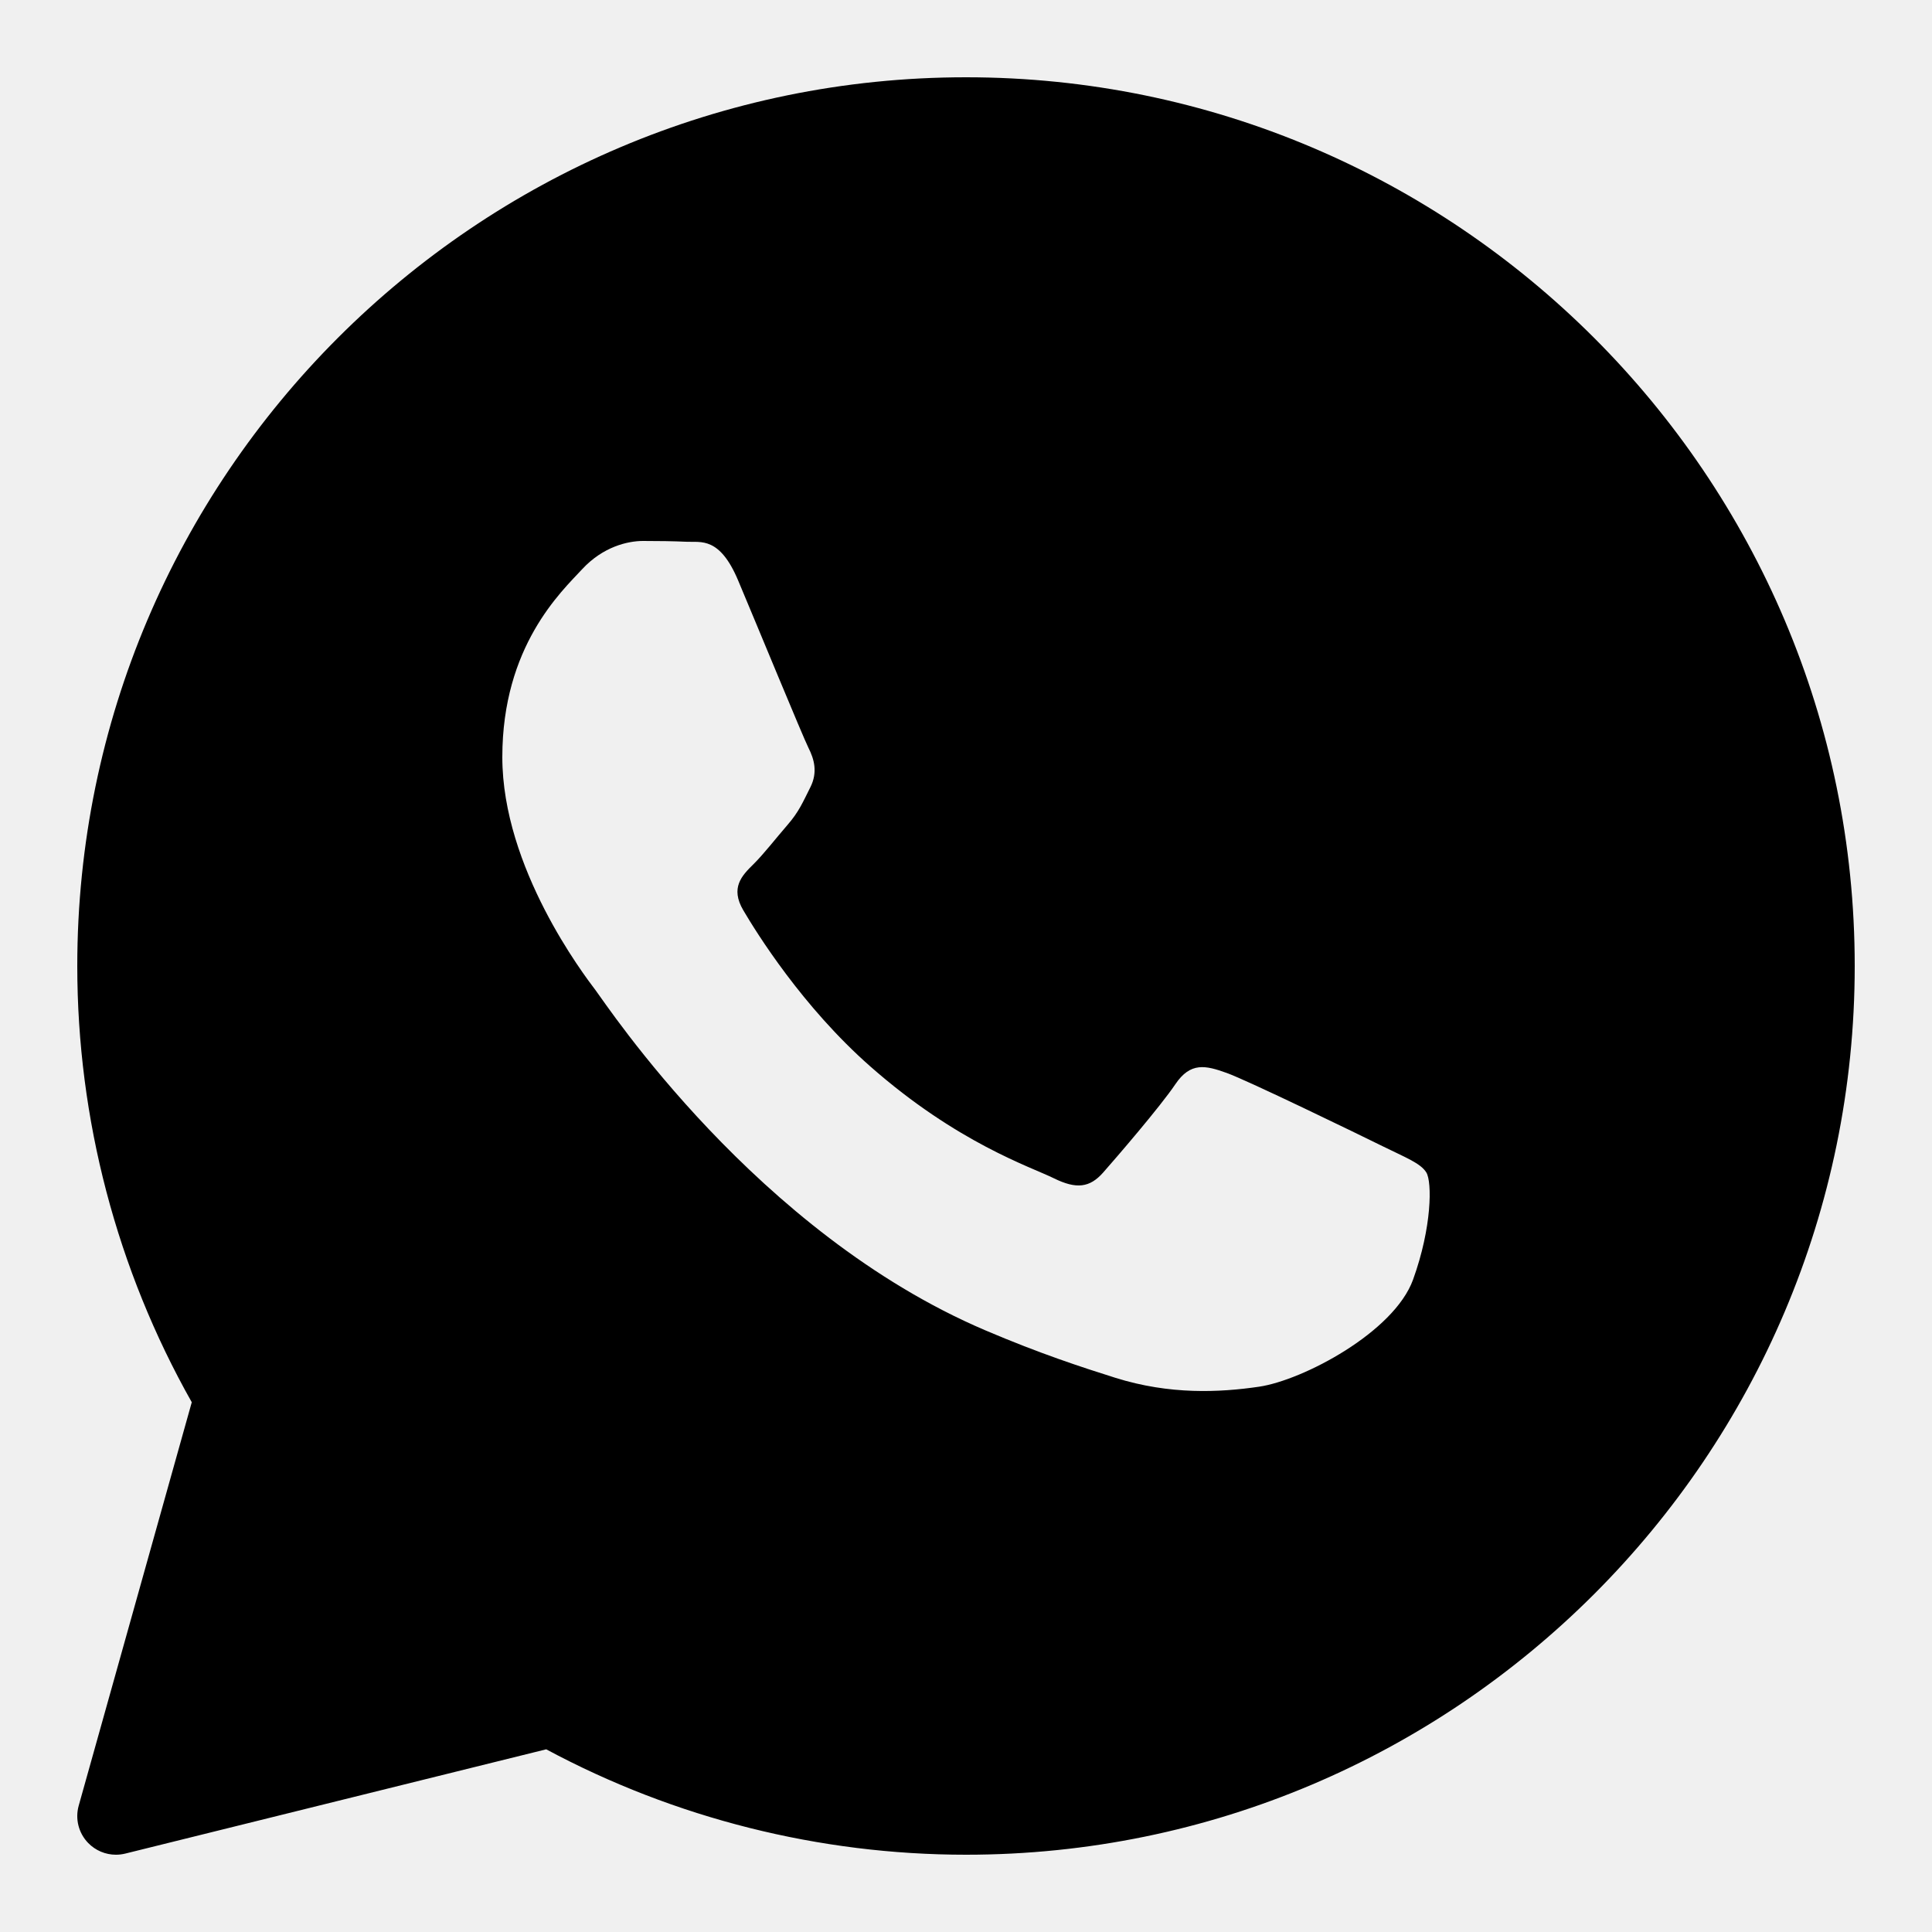
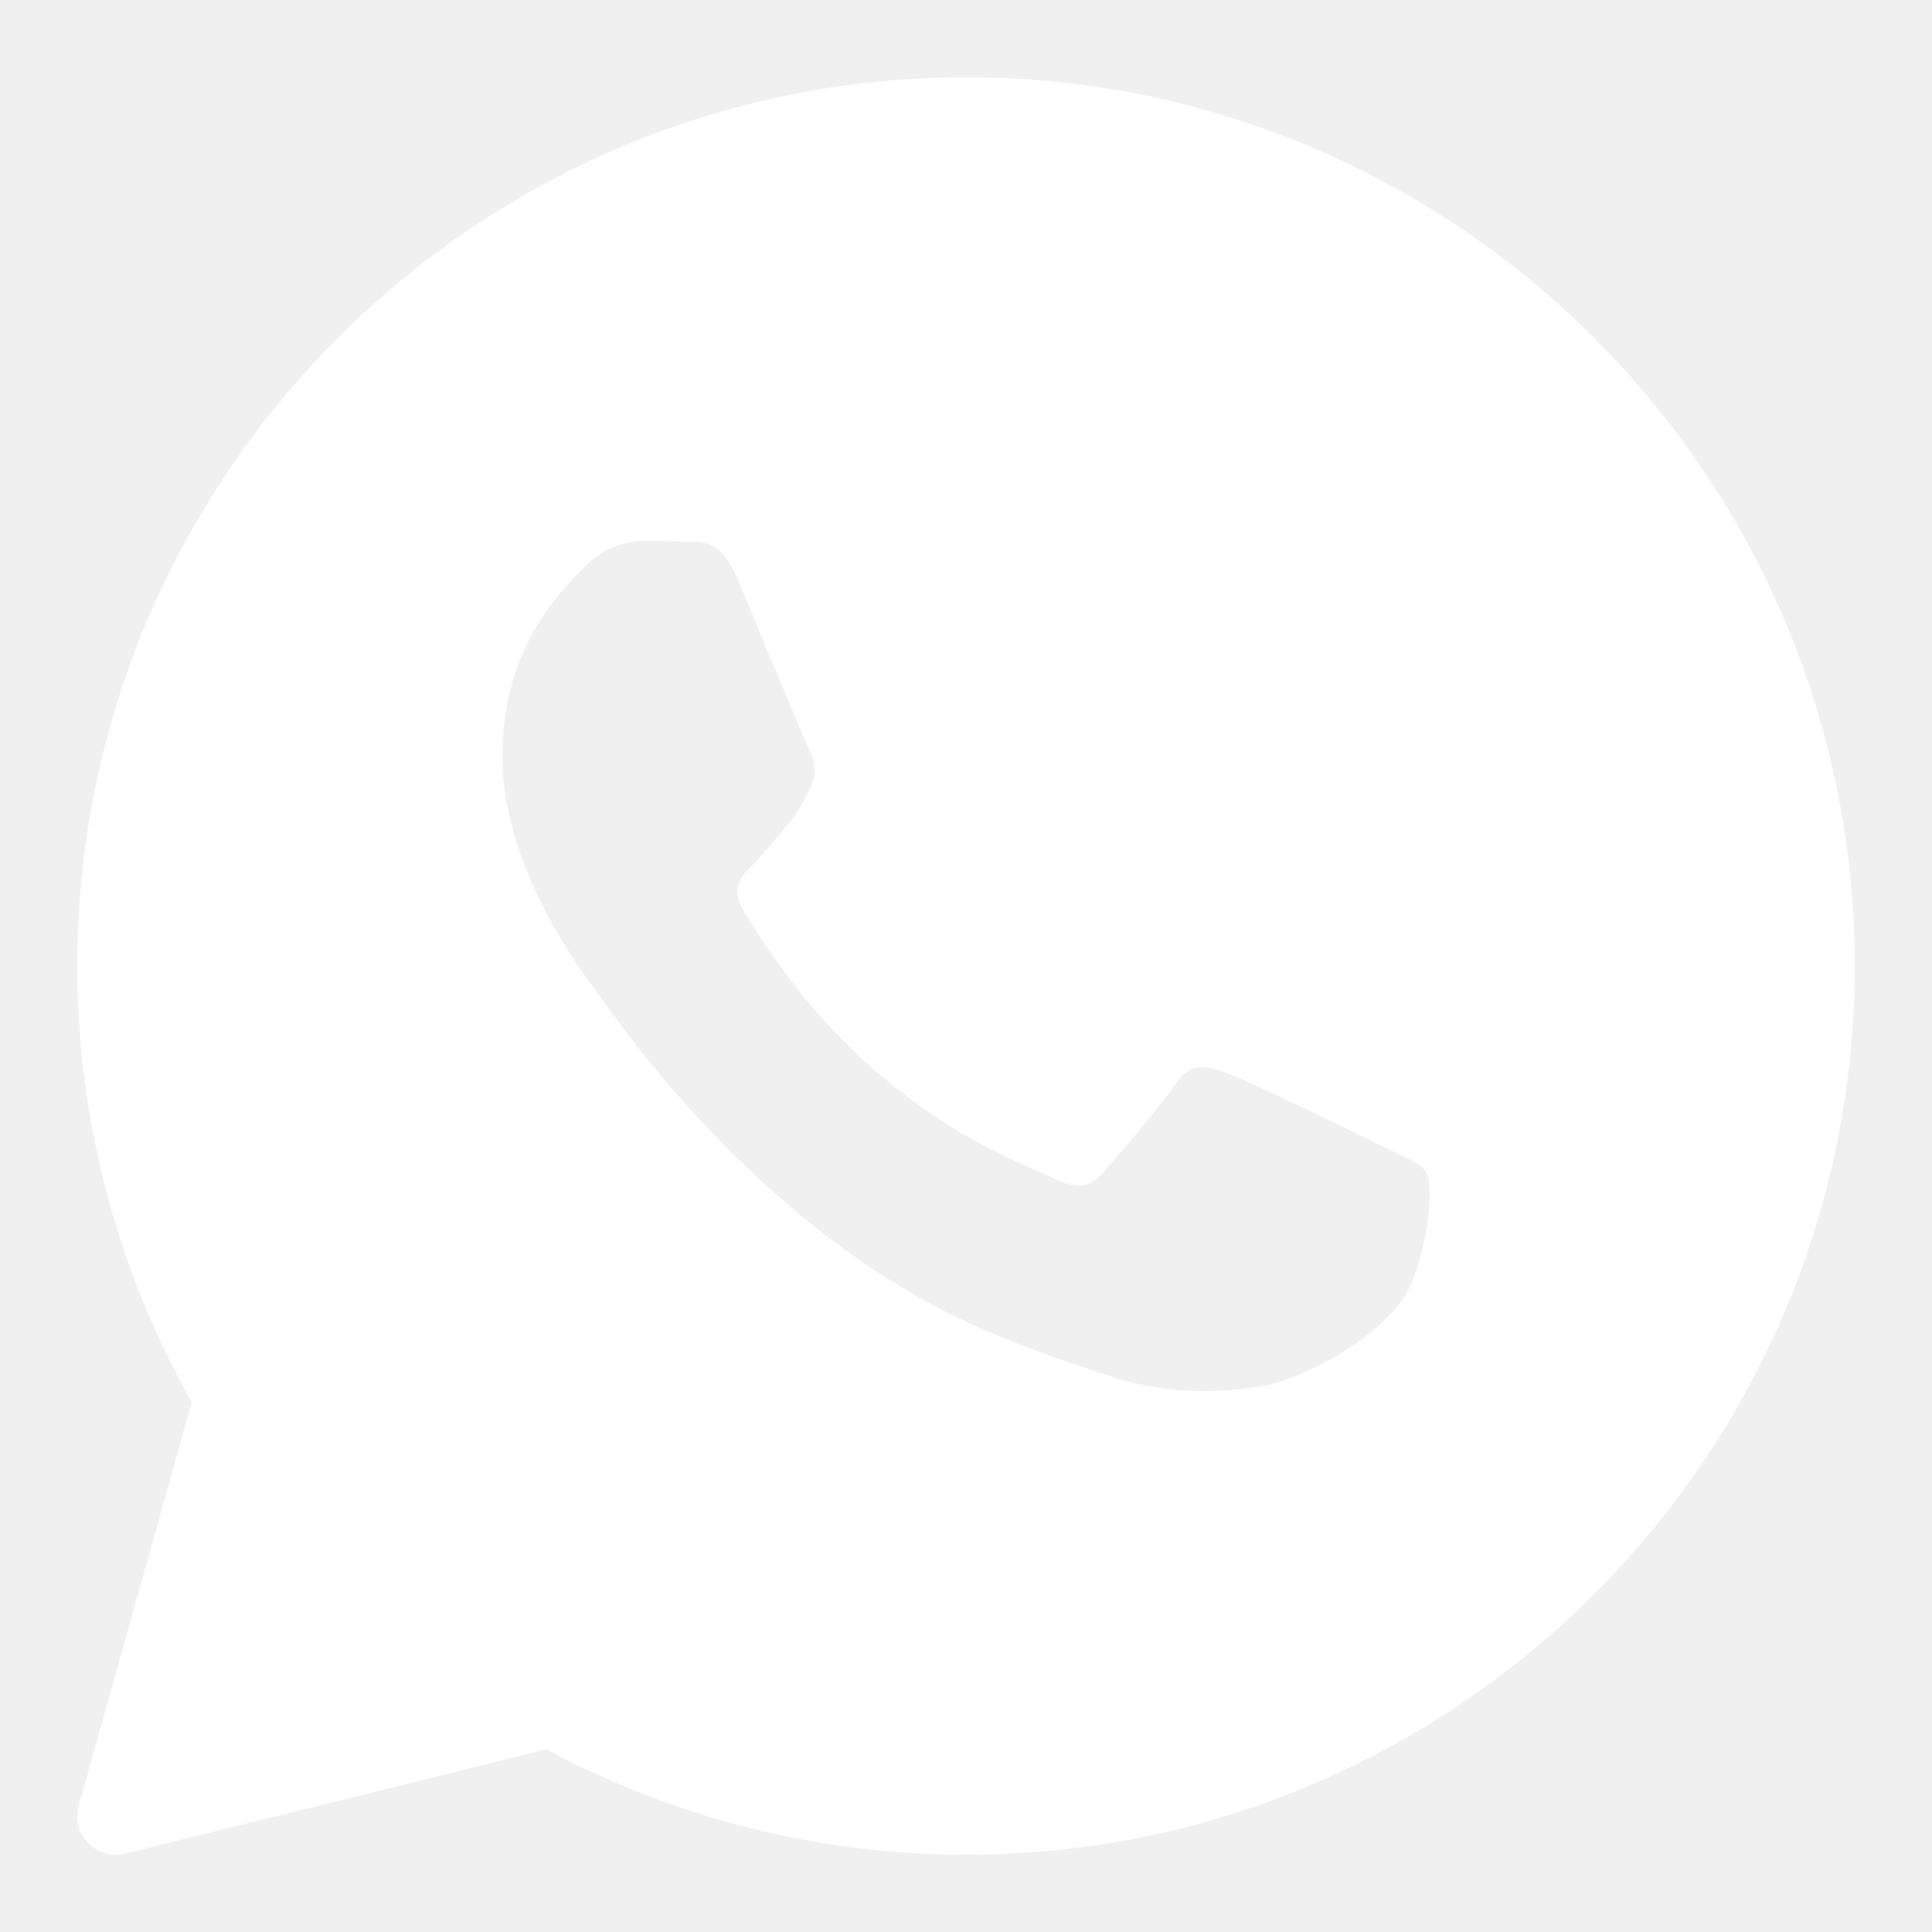
<svg xmlns="http://www.w3.org/2000/svg" viewBox="0,0,256,256" width="50px" height="50px">
-   <g fill="#000000" fill-rule="nonzero" stroke="none" stroke-width="1" stroke-linecap="butt" stroke-linejoin="miter" stroke-miterlimit="10" stroke-dasharray="" stroke-dashoffset="0" font-family="none" font-weight="none" font-size="none" text-anchor="none" style="mix-blend-mode: normal">
+   <g fill="#ffffff" fill-rule="nonzero" stroke="none" stroke-width="1" stroke-linecap="butt" stroke-linejoin="miter" stroke-miterlimit="10" stroke-dasharray="" stroke-dashoffset="0" font-family="none" font-weight="none" font-size="none" text-anchor="none" style="mix-blend-mode: normal">
    <g transform="scale(5.12,5.12)">
      <path d="M25,2c-12.682,0 -23,10.318 -23,23c0,3.96 1.023,7.854 2.963,11.29l-2.926,10.44c-0.096,0.343 -0.003,0.711 0.245,0.966c0.191,0.197 0.451,0.304 0.718,0.304c0.08,0 0.161,-0.01 0.24,-0.029l10.896,-2.699c3.327,1.786 7.074,2.728 10.864,2.728c12.682,0 23,-10.318 23,-23c0,-12.682 -10.318,-23 -23,-23zM36.57,33.116c-0.492,1.362 -2.852,2.605 -3.986,2.772c-1.018,0.149 -2.306,0.213 -3.72,-0.231c-0.857,-0.27 -1.957,-0.628 -3.366,-1.229c-5.923,-2.526 -9.791,-8.415 -10.087,-8.804c-0.295,-0.389 -2.411,-3.161 -2.411,-6.03c0,-2.869 1.525,-4.28 2.067,-4.864c0.542,-0.584 1.181,-0.73 1.575,-0.73c0.394,0 0.787,0.005 1.132,0.021c0.363,0.018 0.85,-0.137 1.329,1.001c0.492,1.168 1.673,4.037 1.819,4.33c0.148,0.292 0.246,0.633 0.05,1.022c-0.196,0.389 -0.294,0.632 -0.59,0.973c-0.296,0.341 -0.62,0.76 -0.886,1.022c-0.296,0.291 -0.603,0.606 -0.259,1.19c0.344,0.584 1.529,2.493 3.285,4.039c2.255,1.986 4.158,2.602 4.748,2.894c0.59,0.292 0.935,0.243 1.279,-0.146c0.344,-0.39 1.476,-1.703 1.869,-2.286c0.393,-0.583 0.787,-0.487 1.329,-0.292c0.542,0.194 3.445,1.604 4.035,1.896c0.59,0.292 0.984,0.438 1.132,0.681c0.148,0.242 0.148,1.41 -0.344,2.771z" />
    </g>
  </g>
</svg>
